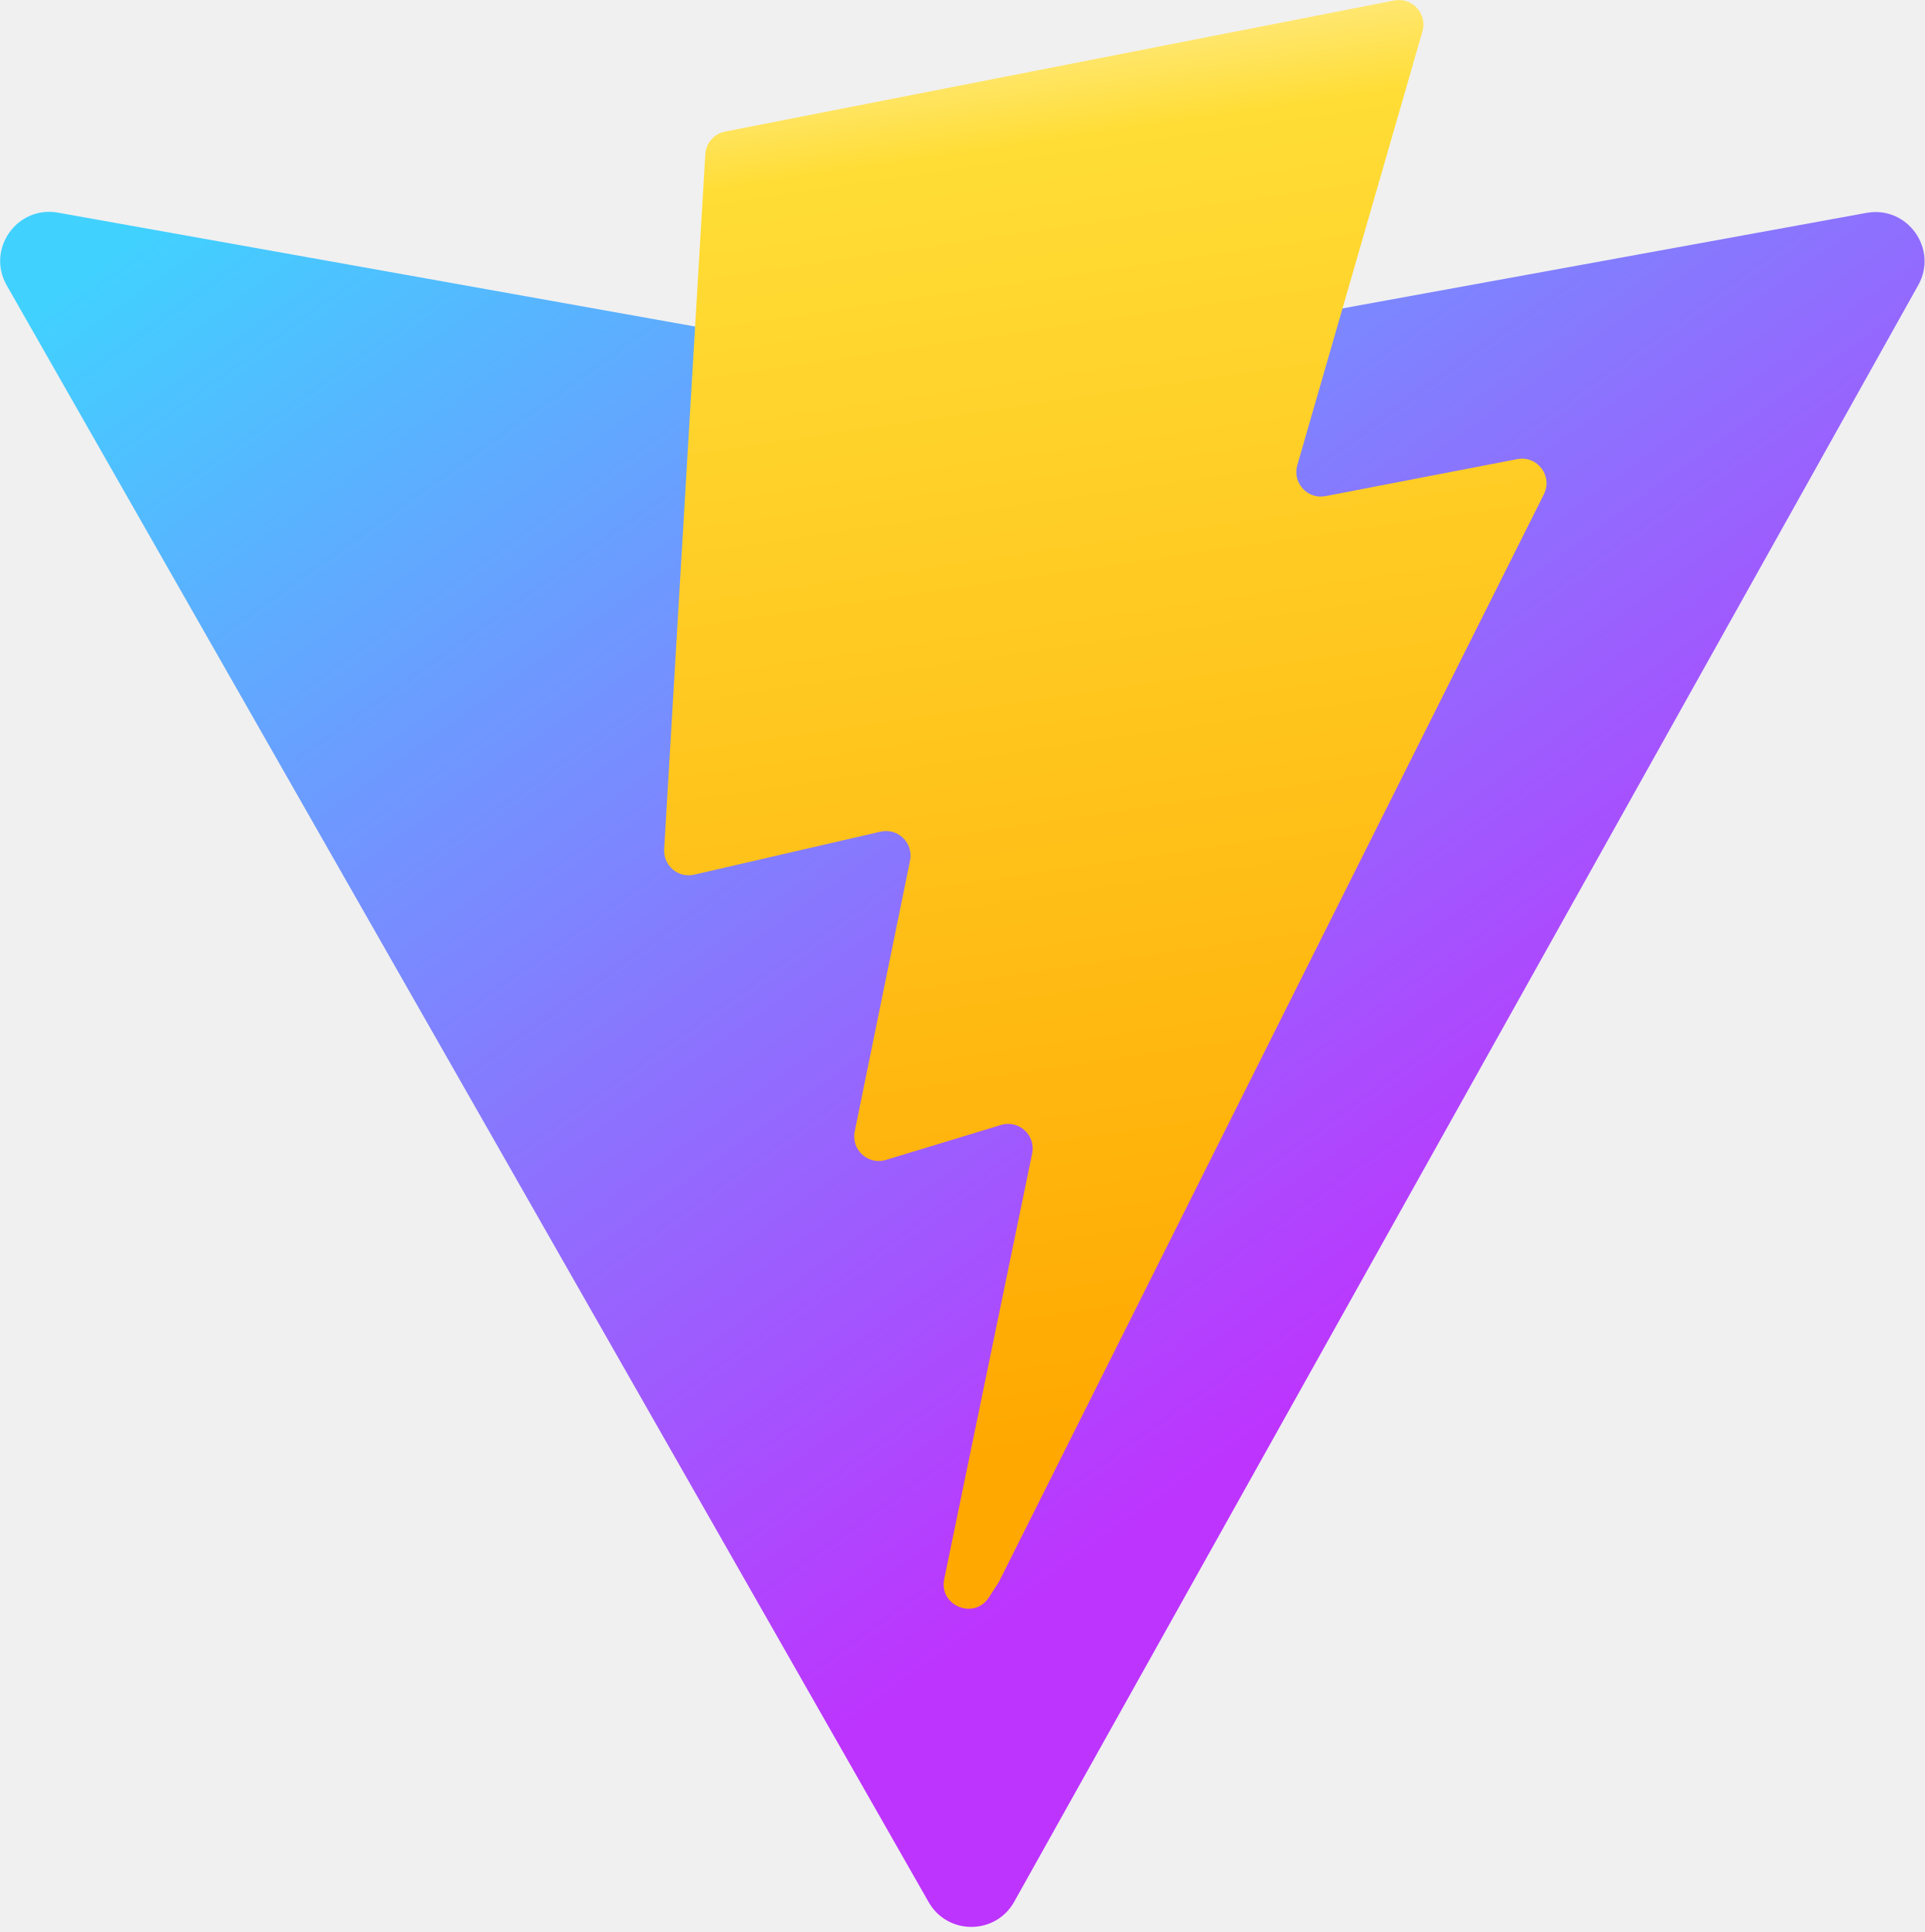
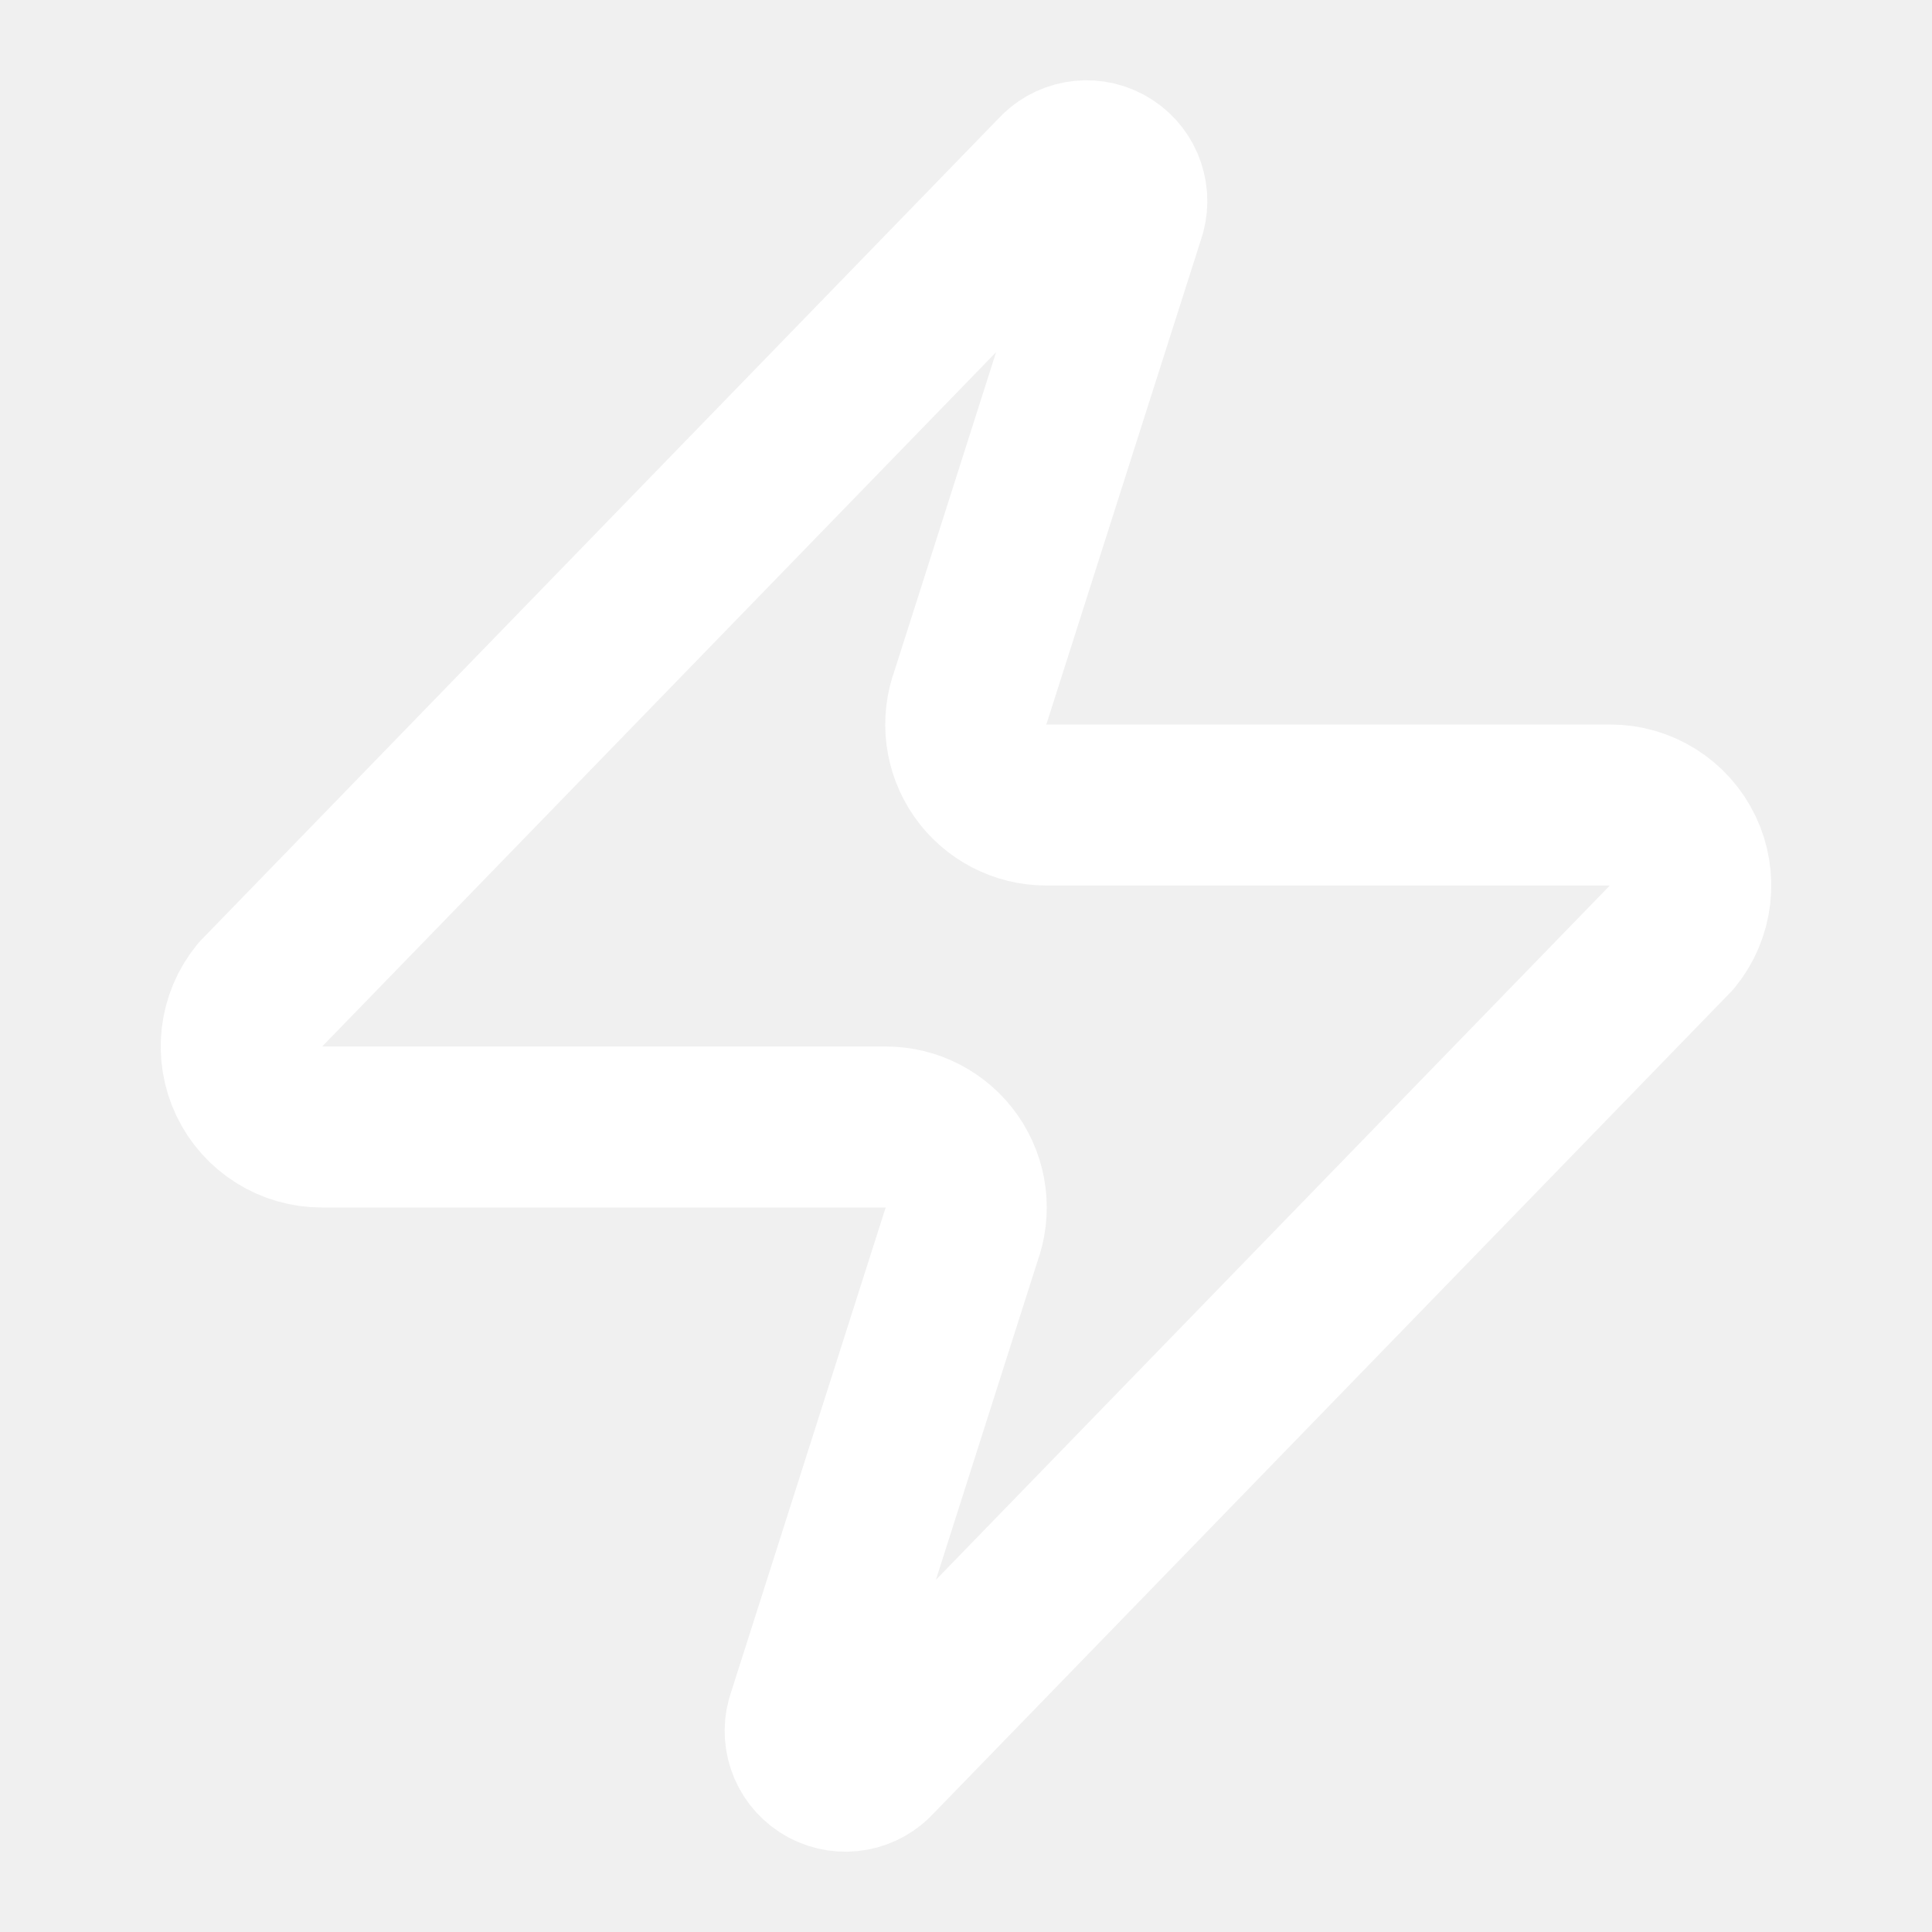
- <svg xmlns="http://www.w3.org/2000/svg" aria-hidden="true" role="img" class="iconify iconify--logos" width="31.88" height="32" preserveAspectRatio="xMidYMid meet" viewBox="0 0 256 257">
-   <defs>
-     <linearGradient id="IconifyId1813088fe1fbc01fb466" x1="-.828%" x2="57.636%" y1="7.652%" y2="78.411%">
-       <stop offset="0%" stop-color="#41D1FF" />
-       <stop offset="100%" stop-color="#BD34FE" />
-     </linearGradient>
-     <linearGradient id="IconifyId1813088fe1fbc01fb467" x1="43.376%" x2="50.316%" y1="2.242%" y2="89.03%">
-       <stop offset="0%" stop-color="#FFEA83" />
-       <stop offset="8.333%" stop-color="#FFDD35" />
-       <stop offset="100%" stop-color="#FFA800" />
-     </linearGradient>
-   </defs>
-   <path fill="url(#IconifyId1813088fe1fbc01fb466)" d="M255.153 37.938L134.897 252.976c-2.483 4.44-8.862 4.466-11.382.048L.875 37.958c-2.746-4.814 1.371-10.646 6.827-9.67l120.385 21.517a6.537 6.537 0 0 0 2.322-.004l117.867-21.483c5.438-.991 9.574 4.796 6.877 9.62Z" />
-   <path fill="url(#IconifyId1813088fe1fbc01fb467)" d="M185.432.063L96.44 17.501a3.268 3.268 0 0 0-2.634 3.014l-5.474 92.456a3.268 3.268 0 0 0 3.997 3.378l24.777-5.718c2.318-.535 4.413 1.507 3.936 3.838l-7.361 36.047c-.495 2.426 1.782 4.5 4.151 3.78l15.304-4.649c2.372-.72 4.652 1.36 4.15 3.788l-11.698 56.621c-.732 3.542 3.979 5.473 5.943 2.437l1.313-2.028l72.516-144.72c1.215-2.423-.88-5.186-3.54-4.672l-25.505 4.922c-2.396.462-4.435-1.77-3.759-4.114l16.646-57.705c.677-2.35-1.37-4.583-3.769-4.113Z" />
+ <svg xmlns="http://www.w3.org/2000/svg" width="24" height="24" viewBox="0 0 24 24" fill="none" stroke="white" stroke-width="2" stroke-linecap="round" stroke-linejoin="round" class="lucide lucide-zap-icon lucide-zap">
+   <path d="M4 14a1 1 0 0 1-.78-1.63l9.9-10.2a.5.5 0 0 1 .86.46l-1.92 6.02A1 1 0 0 0 13 10h7a1 1 0 0 1 .78 1.63l-9.9 10.2a.5.5 0 0 1-.86-.46l1.92-6.02A1 1 0 0 0 11 14z" />
</svg>
